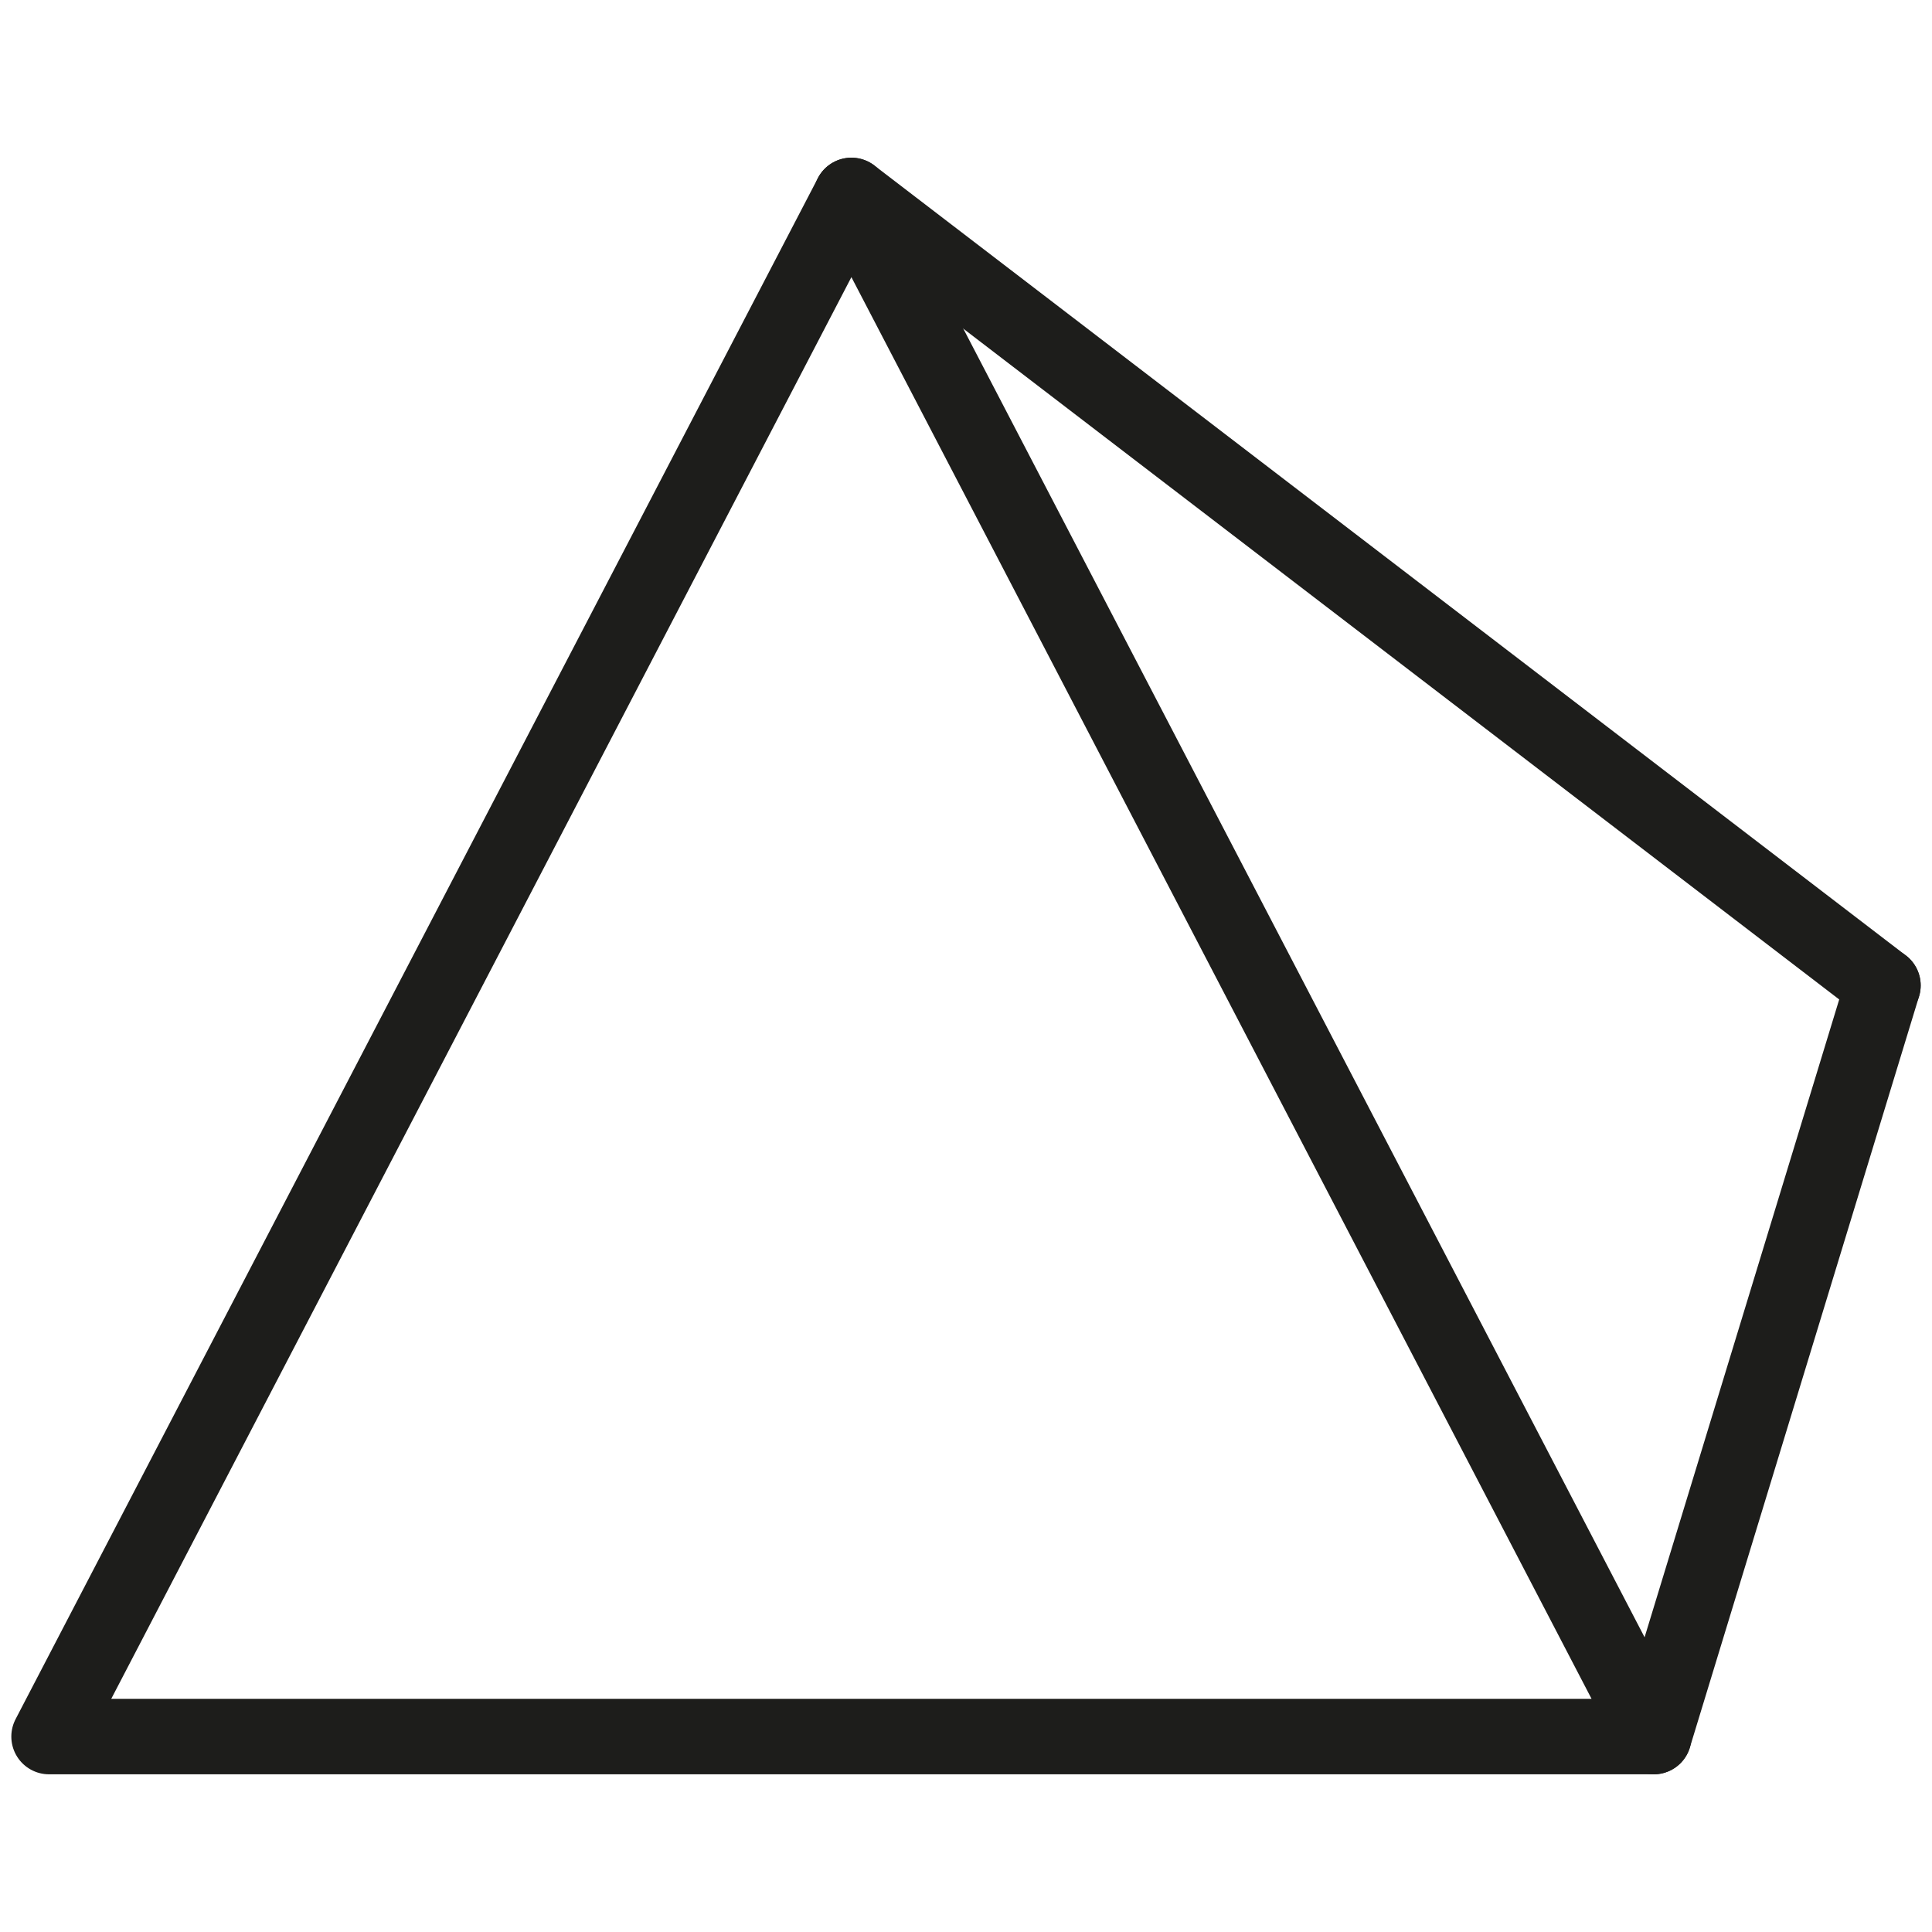
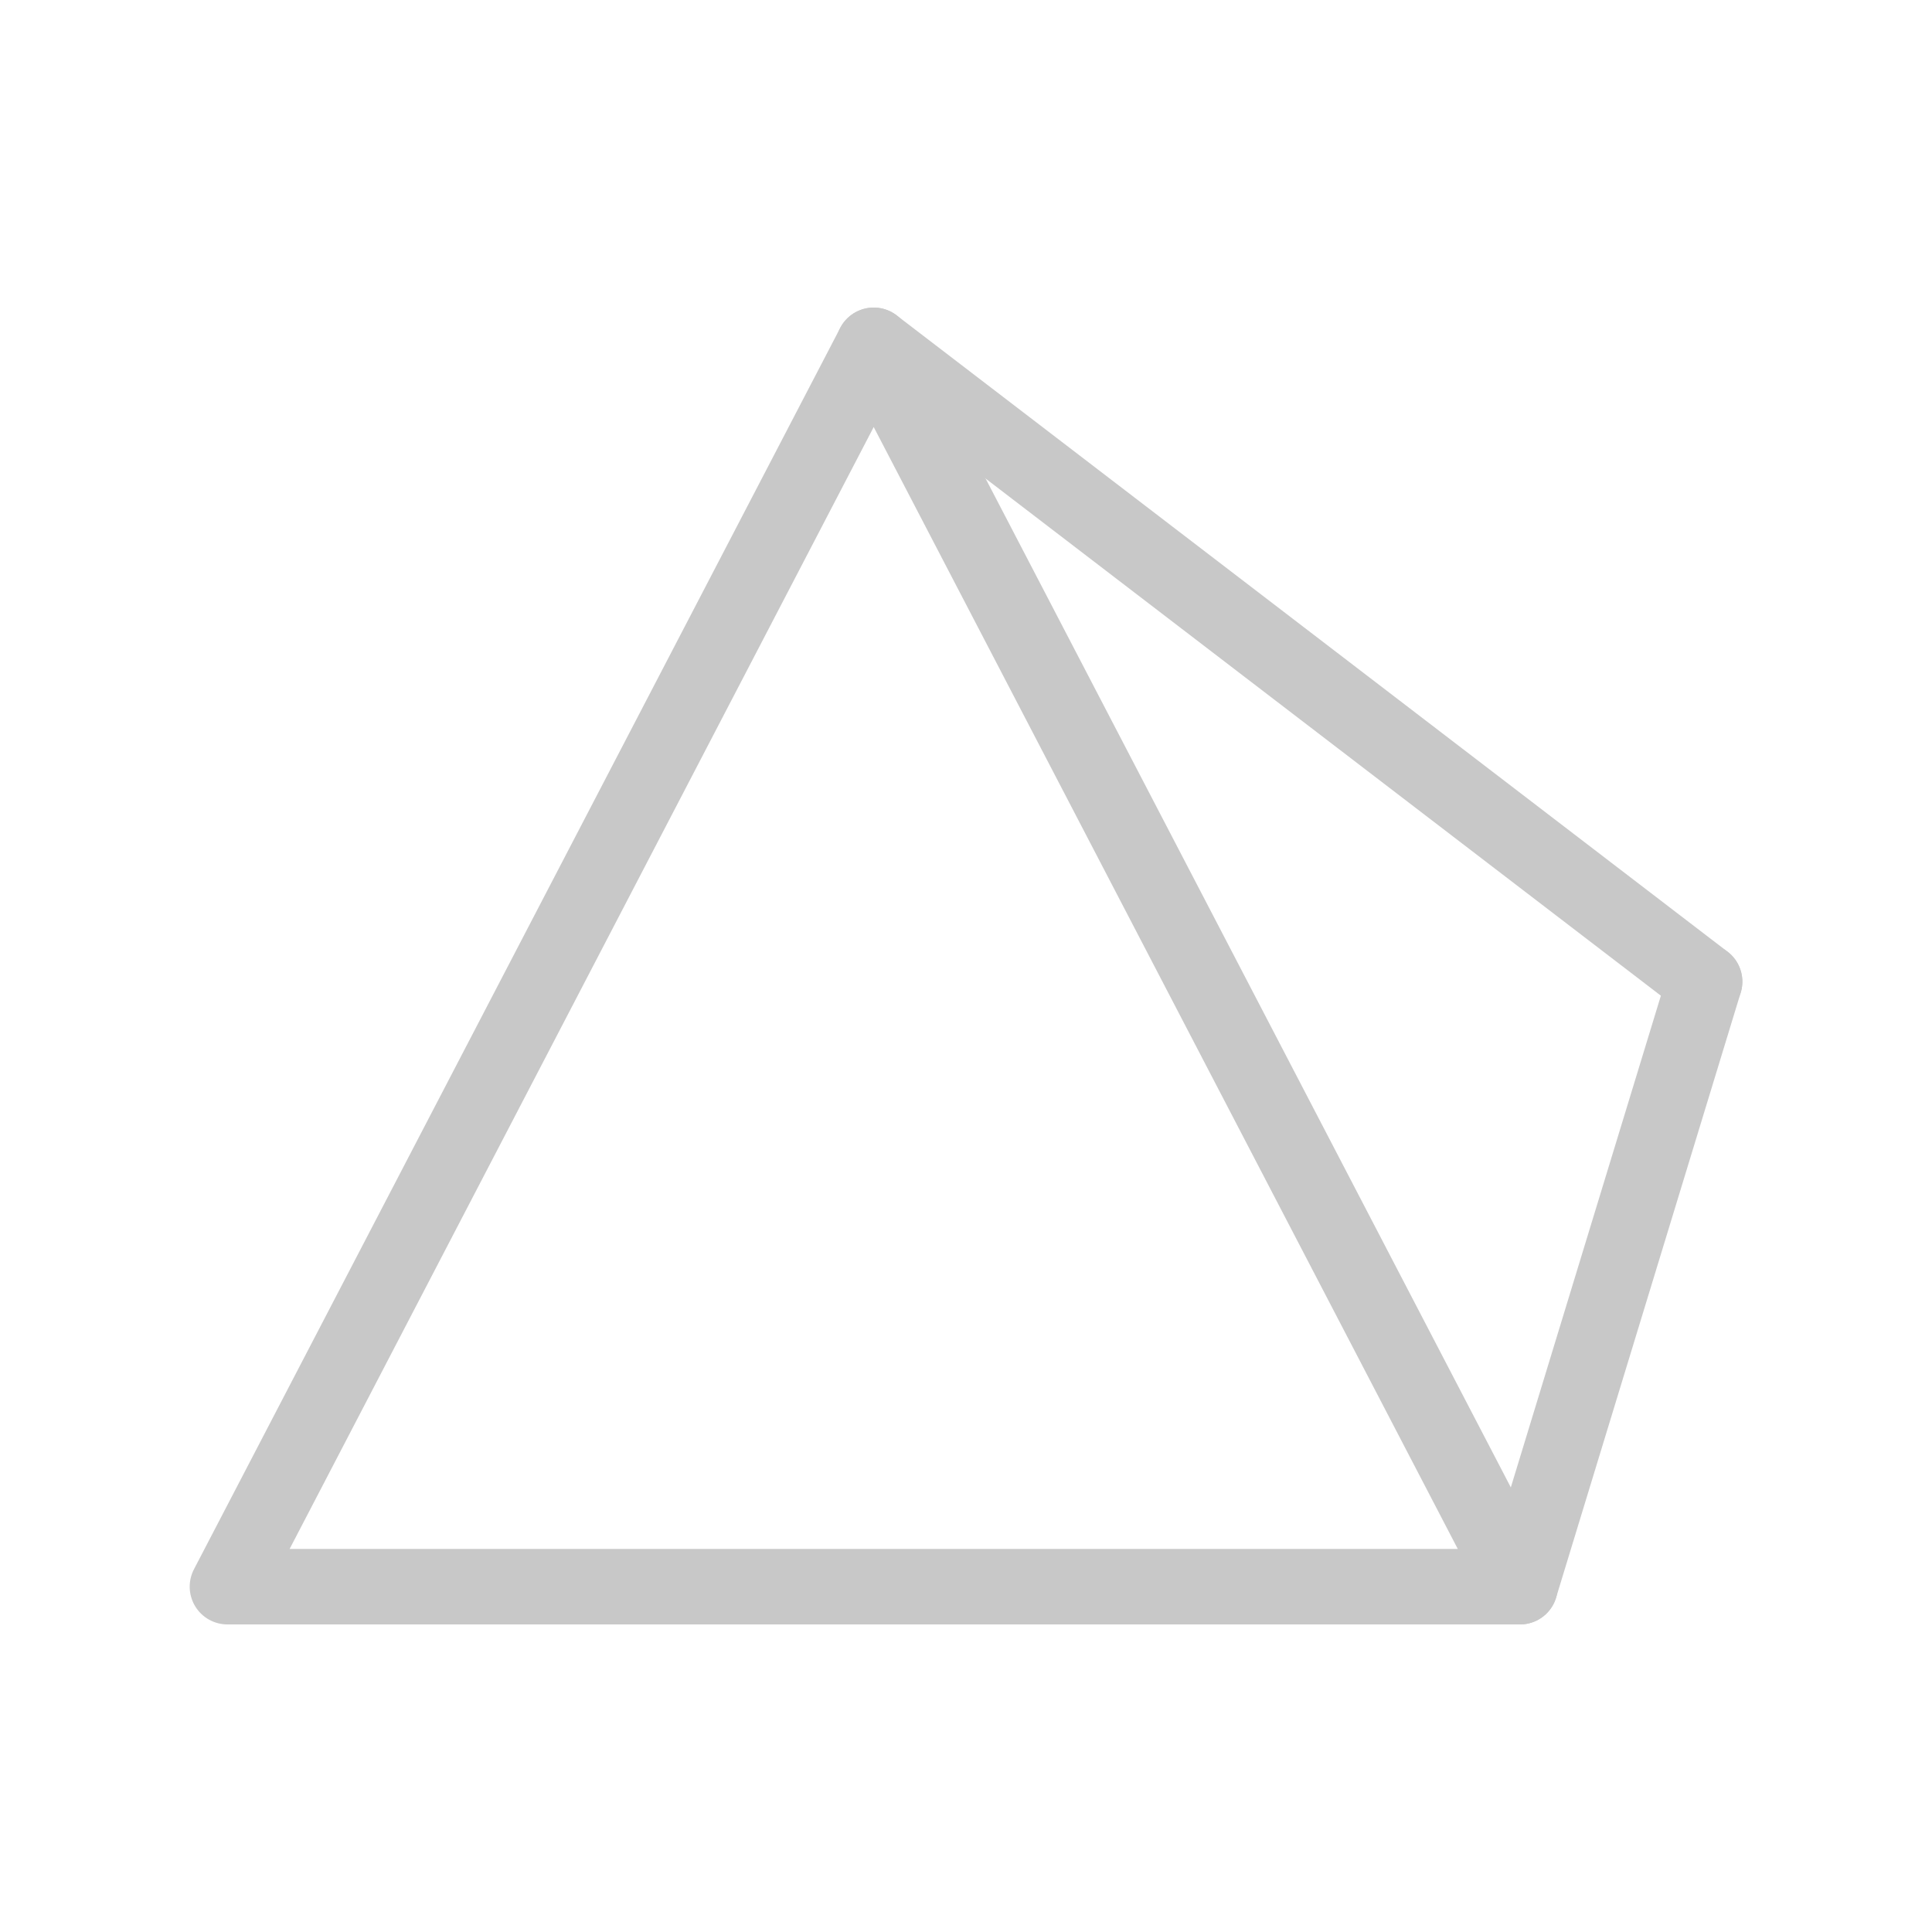
<svg xmlns="http://www.w3.org/2000/svg" viewBox="0 0 512 512">
  <defs>
-     <style>.cls-1,.cls-2{fill:none;stroke:#1d1d1b;stroke-linejoin:round;stroke-width:20px;}.cls-2{stroke-linecap:round;}</style>
+     <style>.cls-1,.cls-2{fill:none;stroke:#c8c8c8;stroke-linejoin:round;stroke-width:20px;}.cls-2{stroke-linecap:round;}</style>
  </defs>
  <g id="Слой_8" data-name="Слой 8">
-     <polygon class="cls-1" points="225.63 51.79 13 460.21 438.26 460.21 225.63 51.79" />
-     <line class="cls-2" x1="225.63" y1="51.79" x2="499" y2="261.15" />
-     <line class="cls-2" x1="438.26" y1="460.21" x2="499" y2="261.15" />
+     <polygon class="cls-1" points="231.54 91.51 60.27 420.49 402.81 420.49 231.54 91.51" />
+     <line class="cls-2" x1="231.54" y1="91.51" x2="451.74" y2="260.15" />
+     <line class="cls-2" x1="402.81" y1="420.49" x2="451.74" y2="260.15" />
  </g>
</svg>
